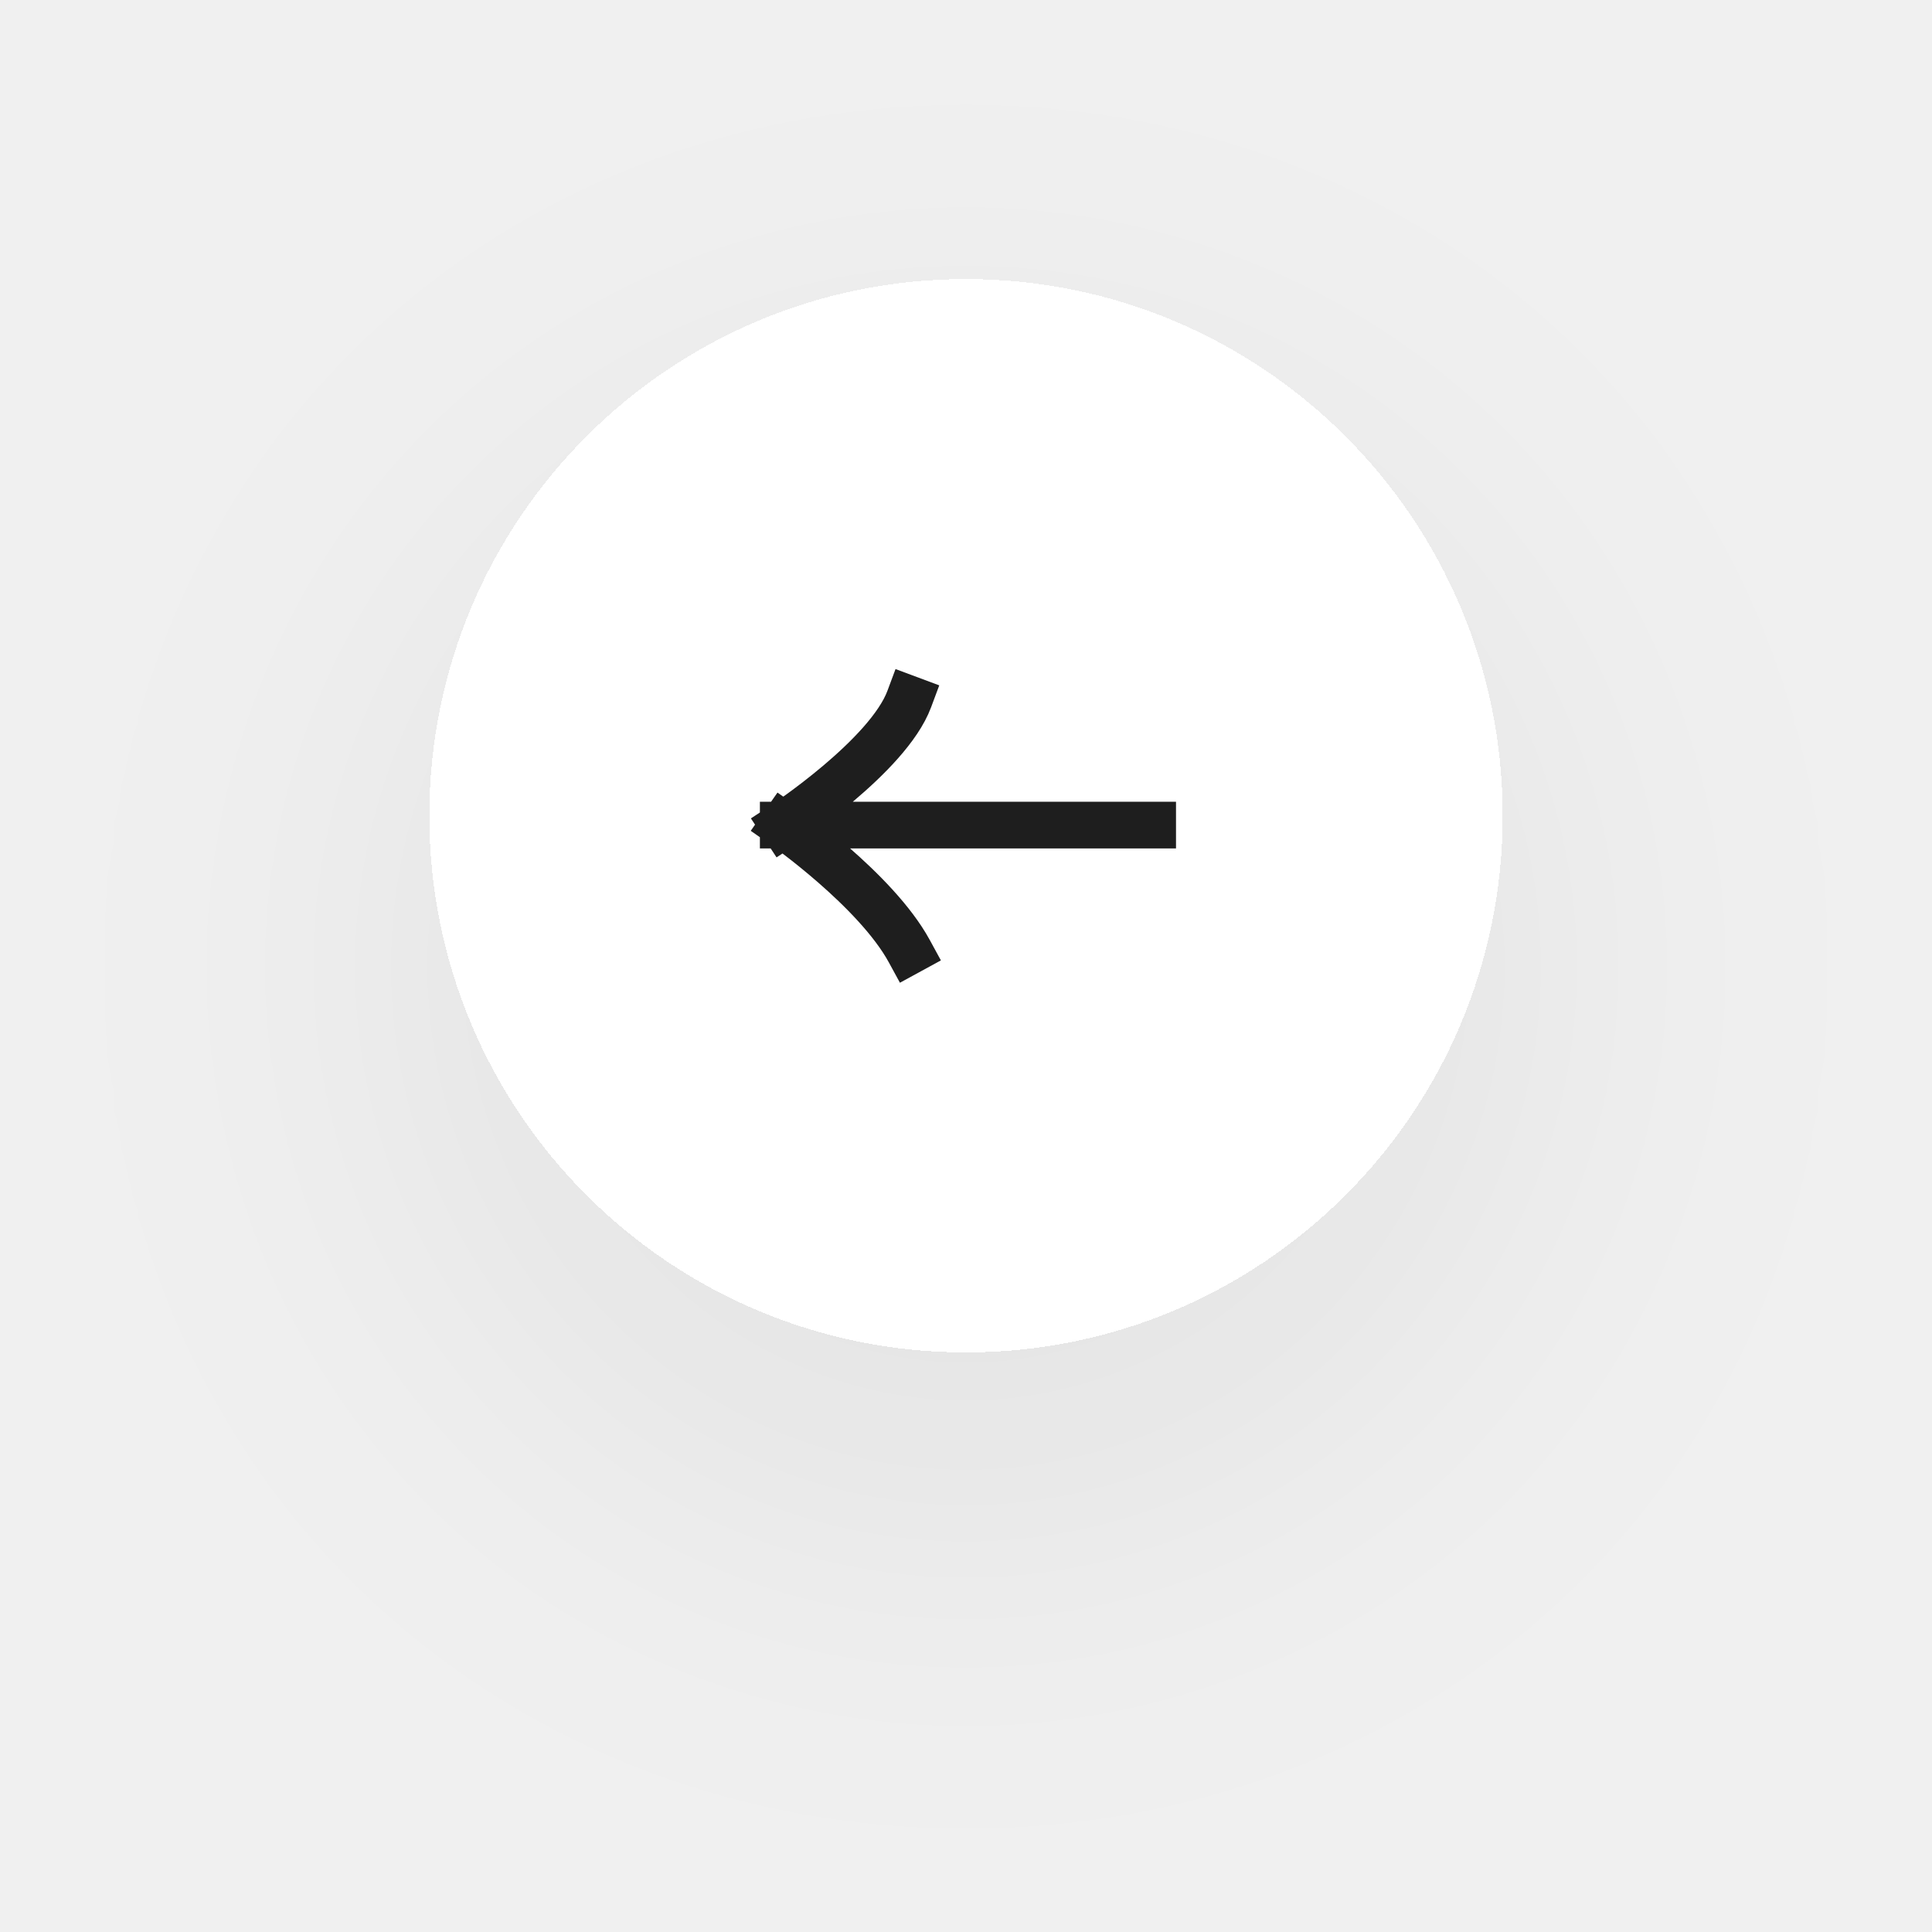
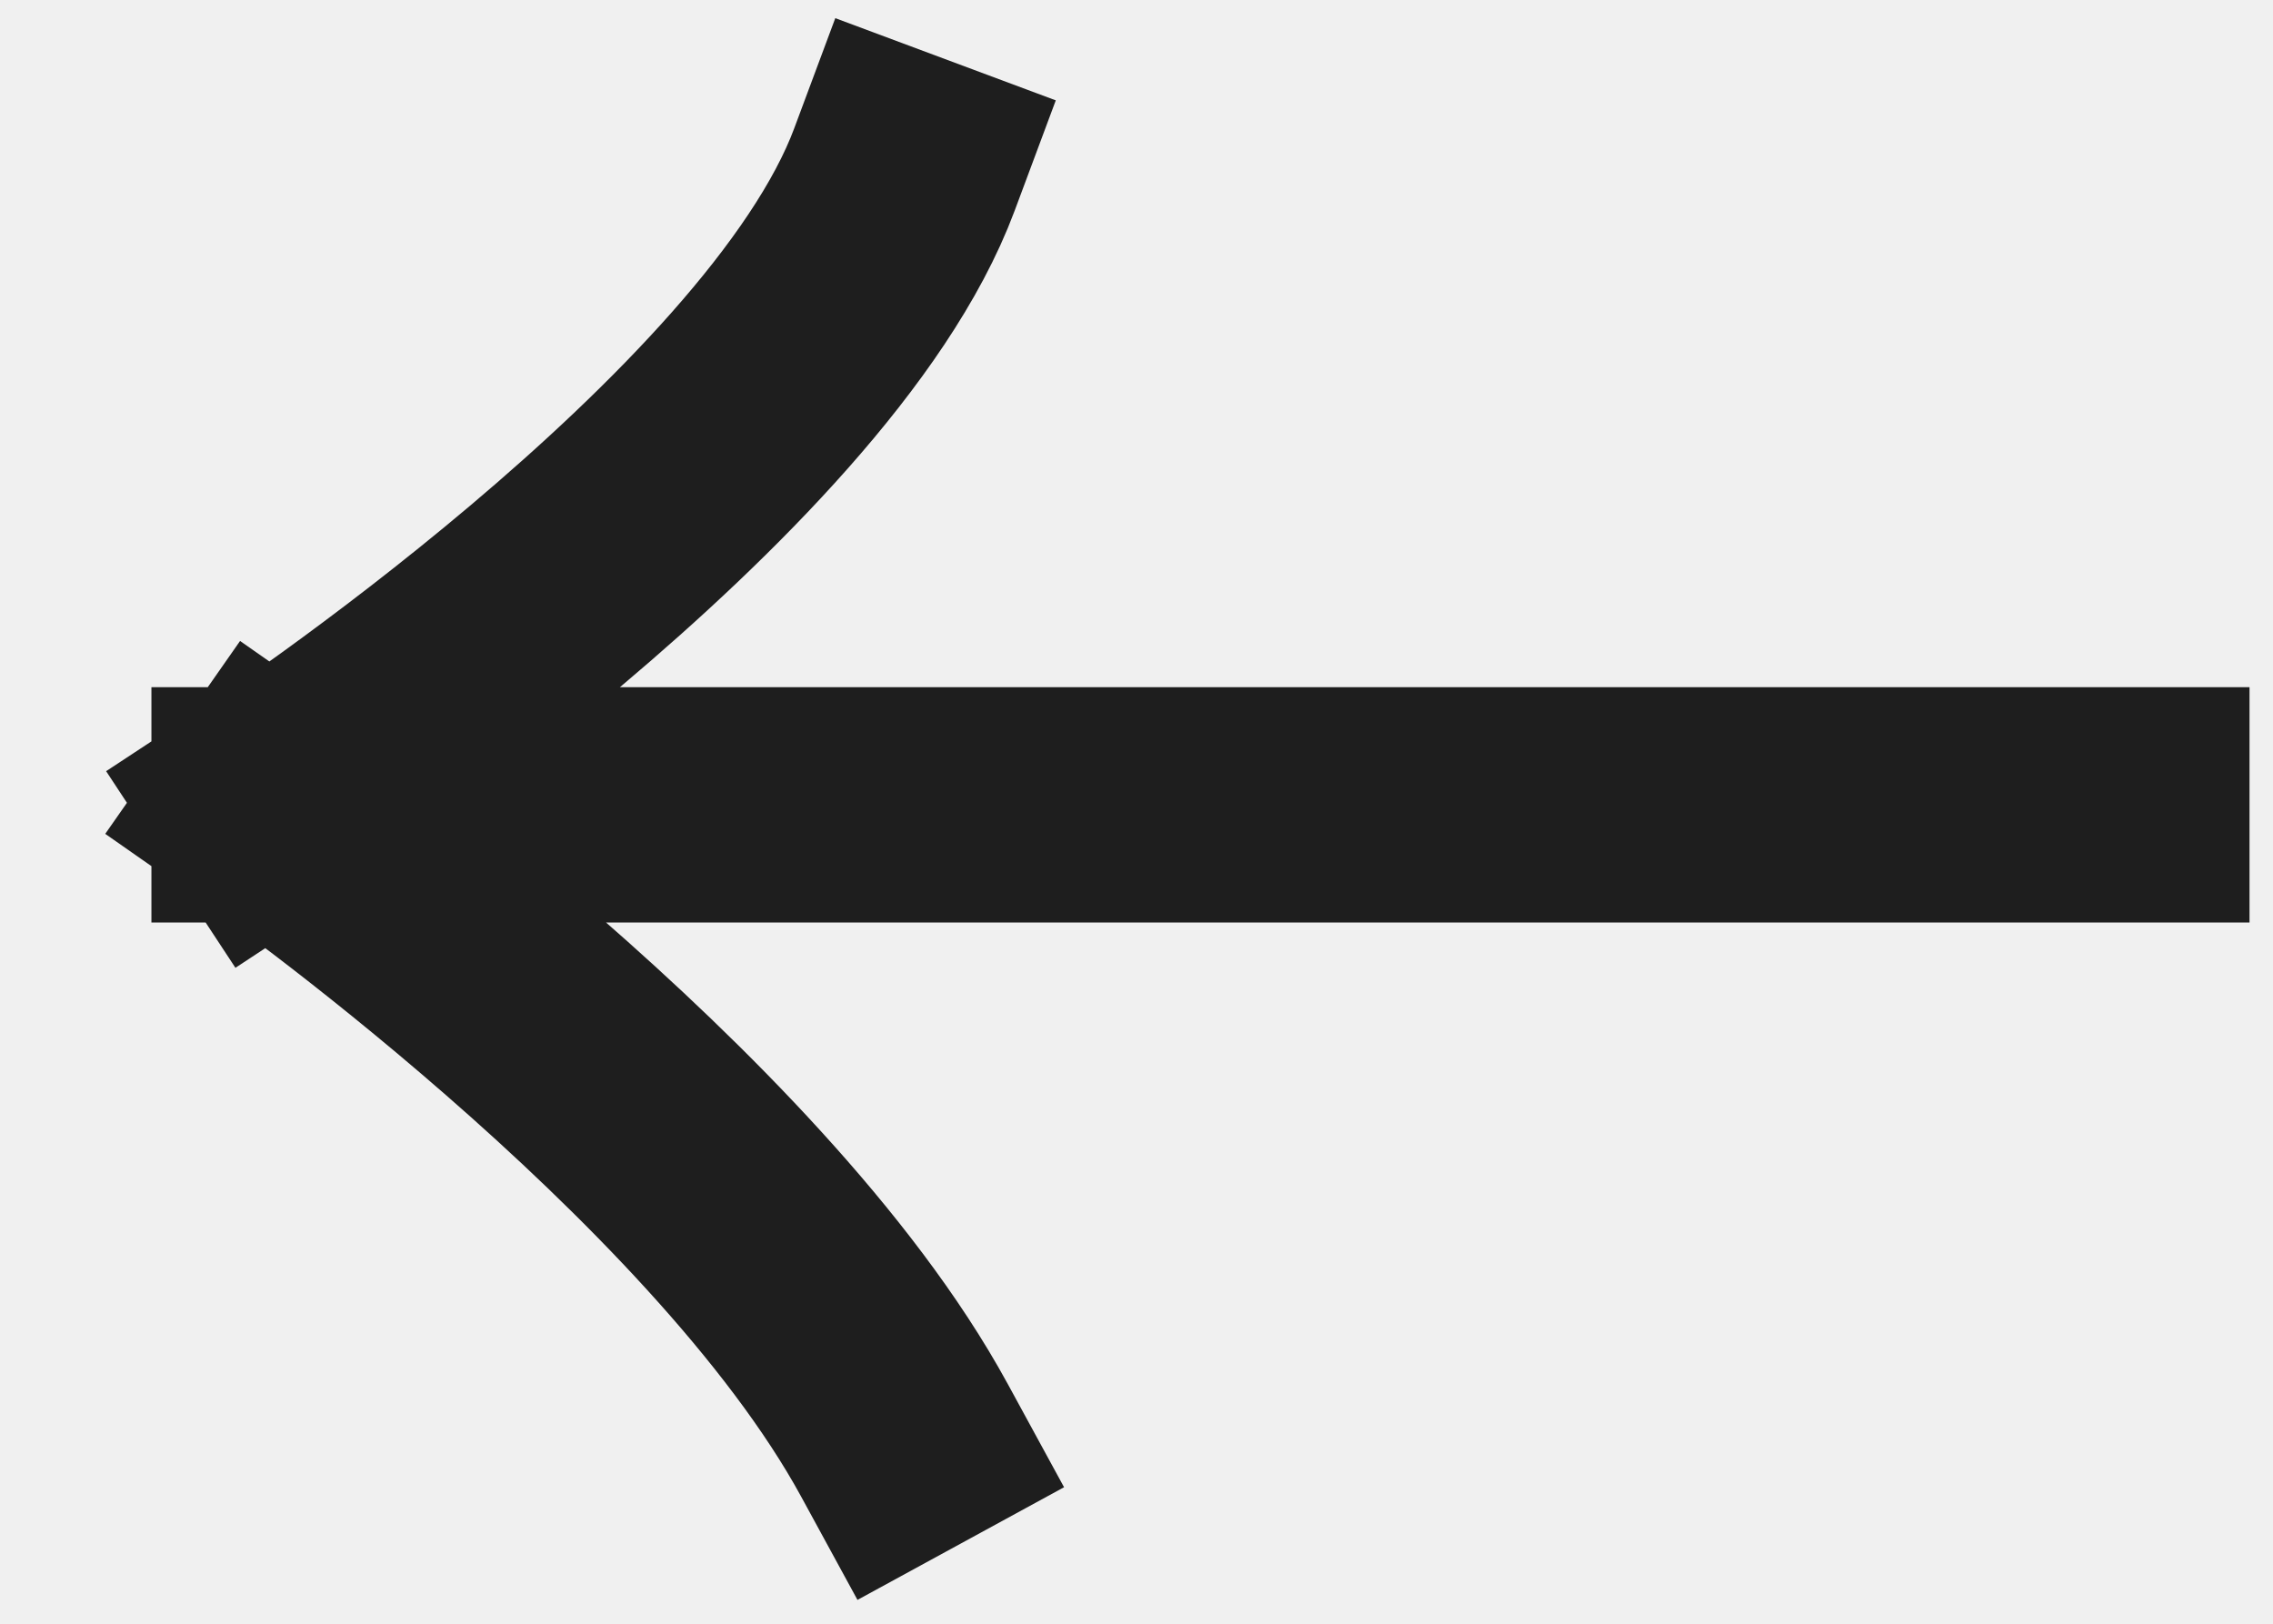
- <svg xmlns="http://www.w3.org/2000/svg" width="90" height="90" viewBox="0 0 90 90" fill="none">
-   <g filter="url(#filter0_d_1_256)">
-     <rect width="50" height="50" rx="25" transform="matrix(-1 0 0 1 70 13)" fill="white" shape-rendering="crispEdges" />
-     <path d="M53.696 38.435H36.486M36.486 38.435C36.486 38.435 41.364 35.227 42.356 32.566M36.486 38.435C36.486 38.435 40.799 41.45 42.356 44.305" stroke="#1E1E1E" stroke-width="2.174" stroke-linecap="square" />
-   </g>
-   <defs>
-     <filter id="filter0_d_1_256" x="0.469" y="0.5" width="89.062" height="89.062" filterUnits="userSpaceOnUse" color-interpolation-filters="sRGB">
-       <feFlood flood-opacity="0" result="BackgroundImageFix" />
-       <feColorMatrix in="SourceAlpha" type="matrix" values="0 0 0 0 0 0 0 0 0 0 0 0 0 0 0 0 0 0 127 0" result="hardAlpha" />
-       <feOffset dy="7.031" />
-       <feGaussianBlur stdDeviation="9.766" />
-       <feComposite in2="hardAlpha" operator="out" />
-       <feColorMatrix type="matrix" values="0 0 0 0 0 0 0 0 0 0 0 0 0 0 0 0 0 0 0.06 0" />
-       <feBlend mode="normal" in2="BackgroundImageFix" result="effect1_dropShadow_1_256" />
-       <feBlend mode="normal" in="SourceGraphic" in2="effect1_dropShadow_1_256" result="shape" />
-     </filter>
-   </defs>
+ <svg xmlns="http://www.w3.org/2000/svg" width="21" height="15" viewBox="0 0 21 15" fill="none">
+   <path d="M19.696 7.435H2.486M2.486 7.435C2.486 7.435 7.364 4.227 8.356 1.566M2.486 7.435C2.486 7.435 6.799 10.45 8.356 13.305" stroke="#1E1E1E" stroke-width="2.174" stroke-linecap="square" />
</svg>
